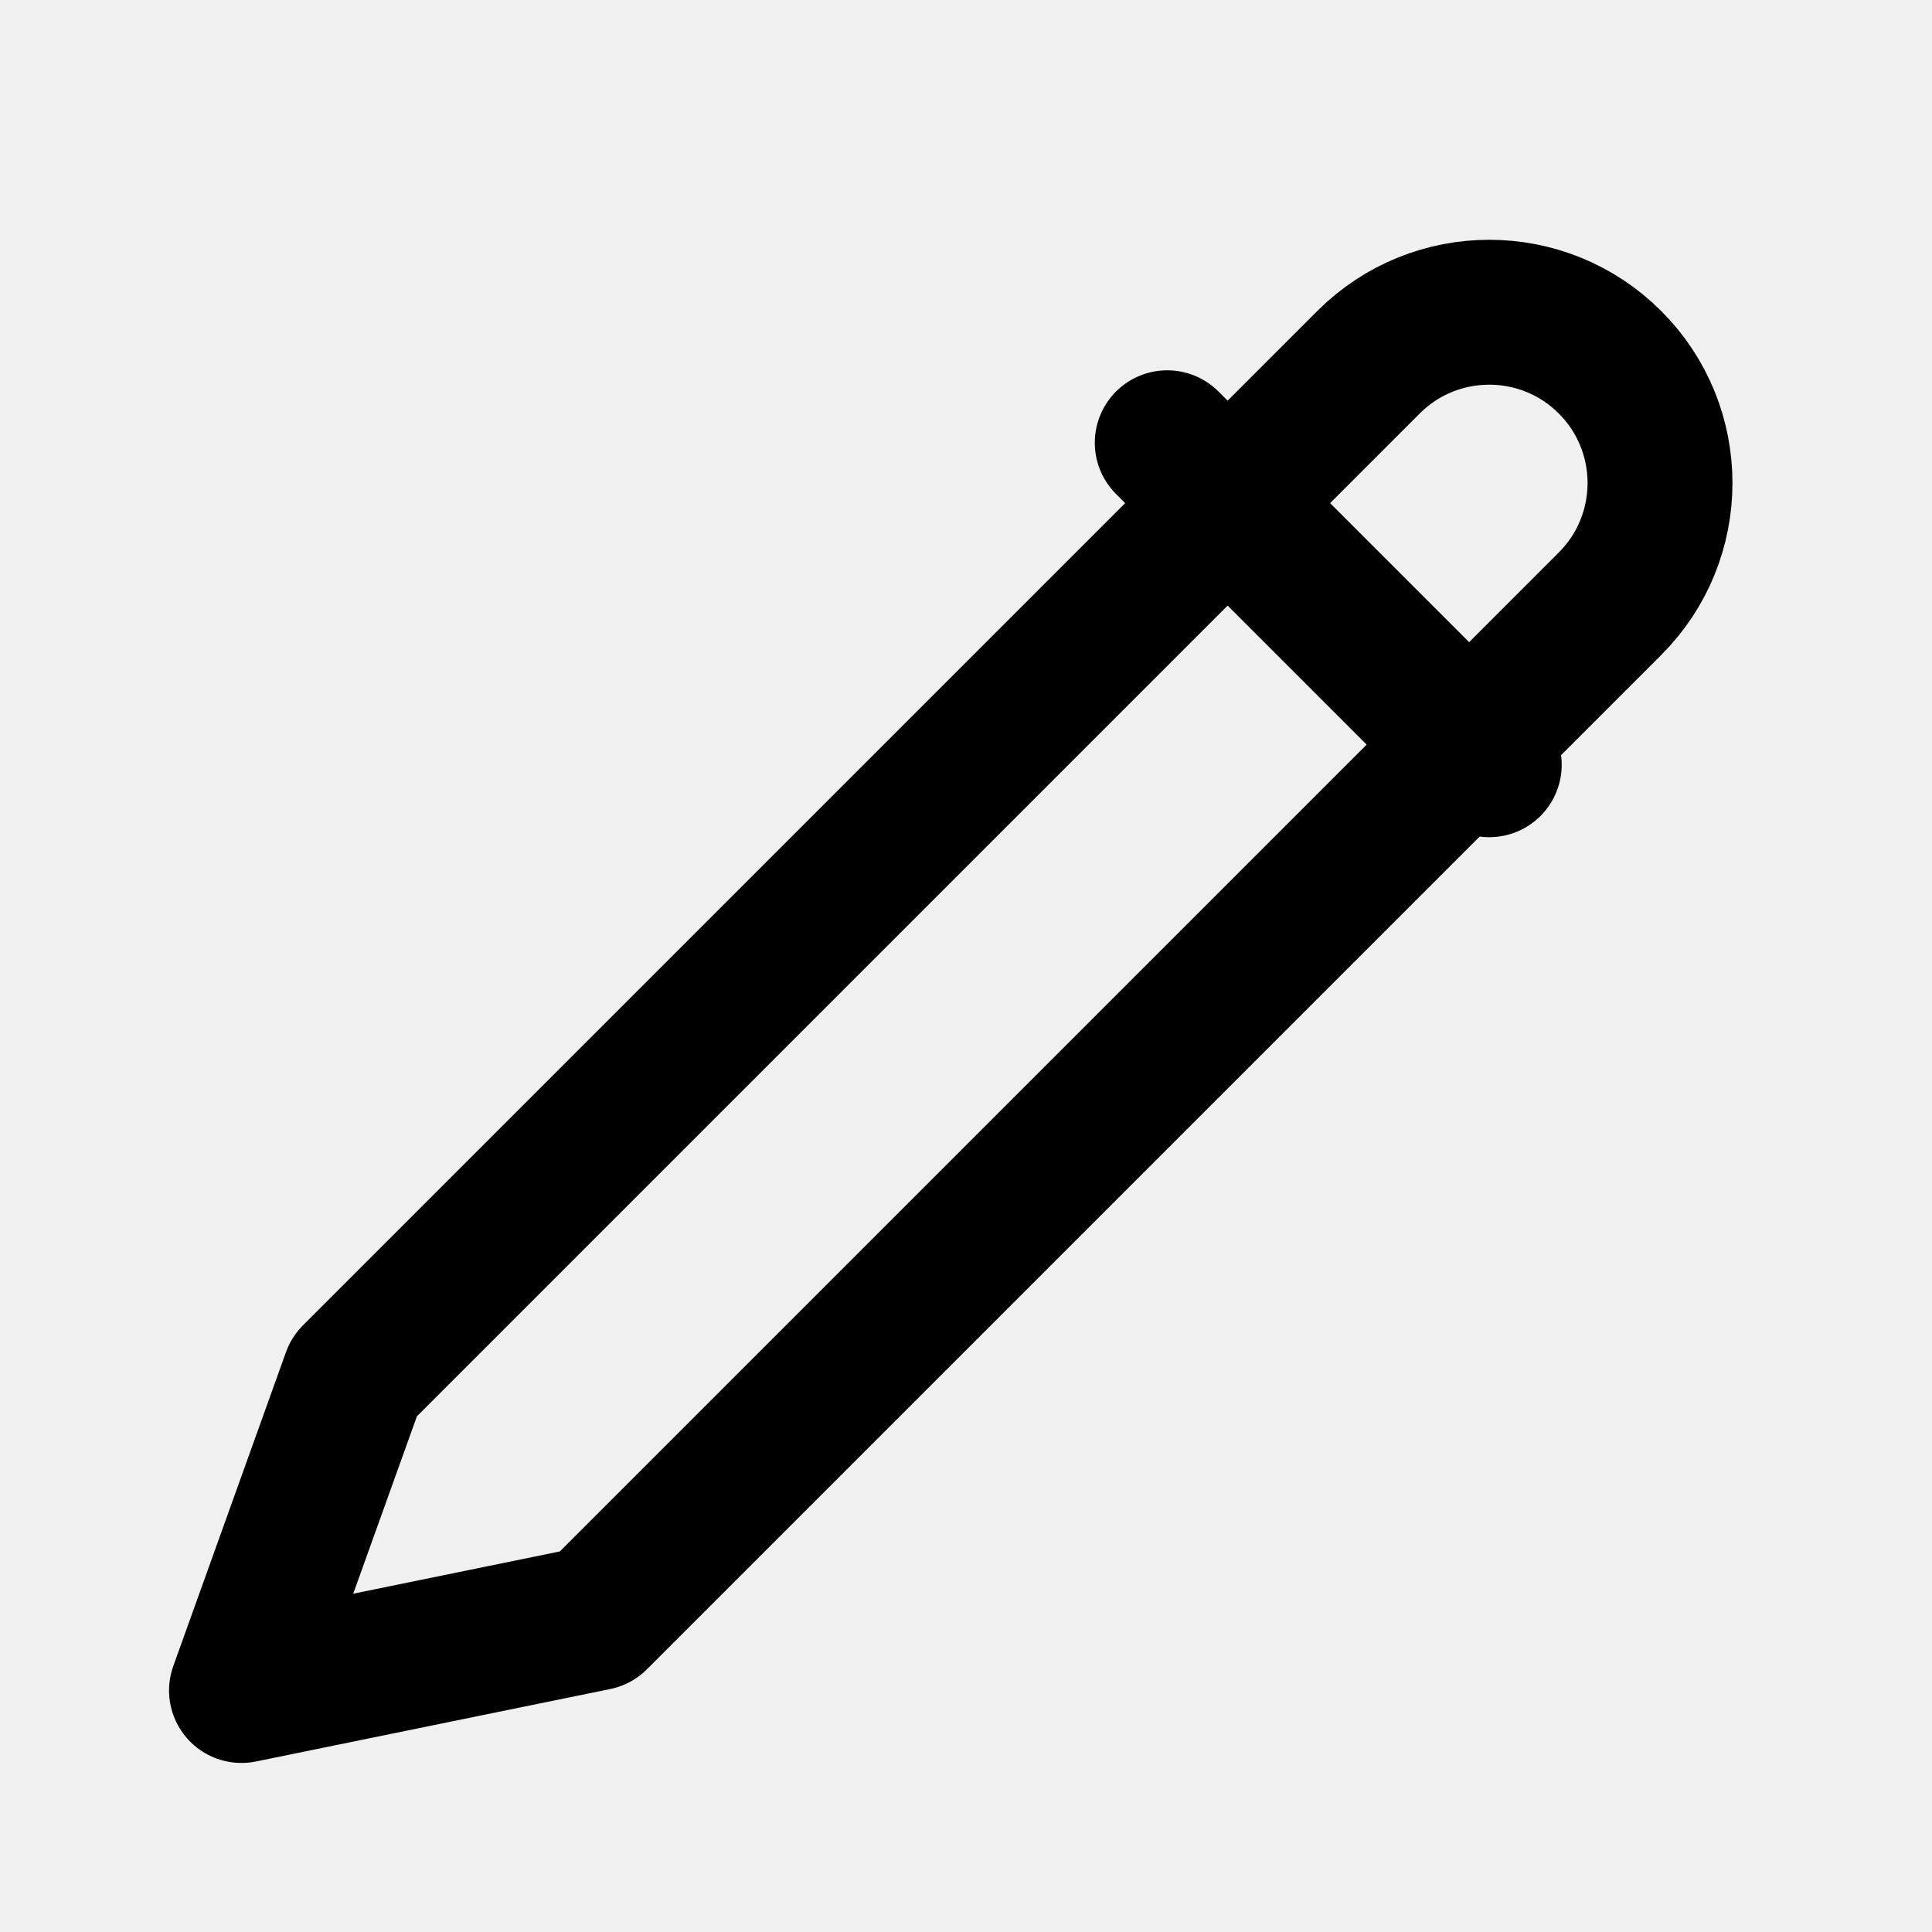
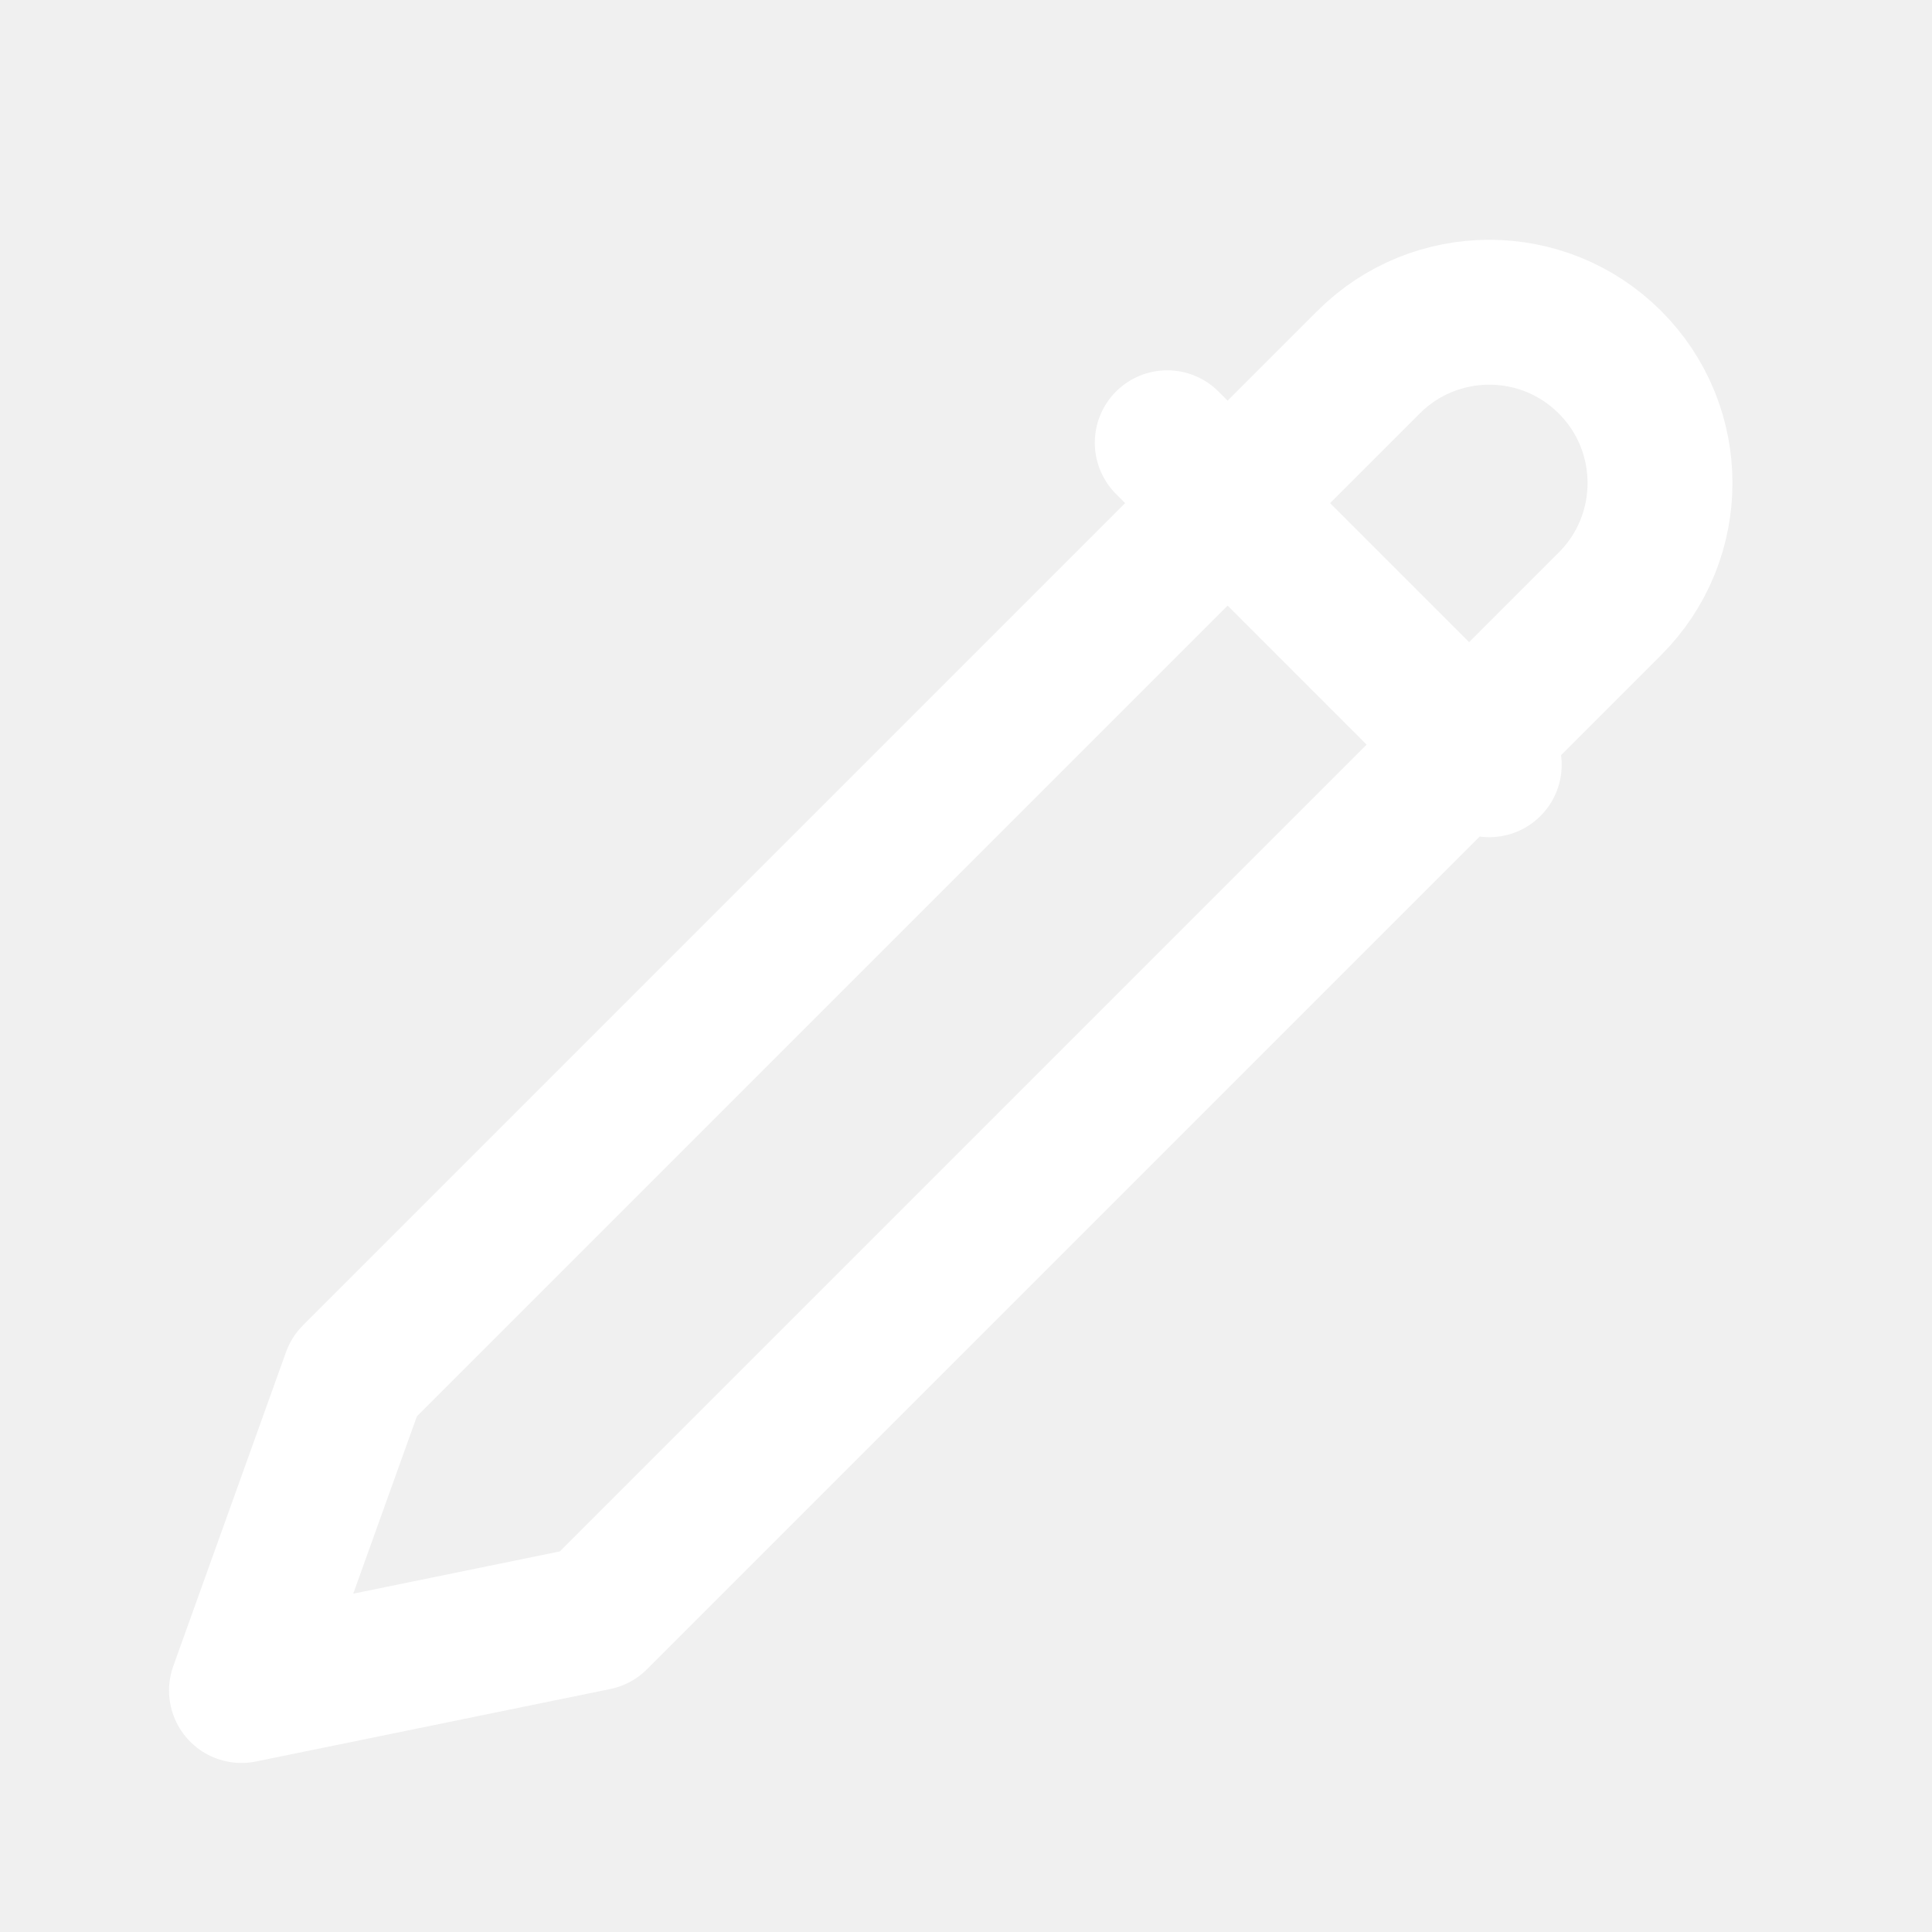
- <svg xmlns="http://www.w3.org/2000/svg" viewBox="0 0 24 24" width="24" height="24" fill="none" stroke="currentColor" stroke-width="1.8" stroke-linecap="round" stroke-linejoin="round" role="img" aria-label="edit">
+ <svg xmlns="http://www.w3.org/2000/svg" viewBox="0 0 24 24" width="24" height="24" fill="none" stroke="#fff" stroke-width="1.8" stroke-linecap="round" stroke-linejoin="round" role="img" aria-label="edit">
  <path d="m14.5 5.5 4 4M3 21l4.4-.9L20 7.5a2.1 2.1 0 0 0-3-3L4.4 17.1 3 21Z" />
</svg>
